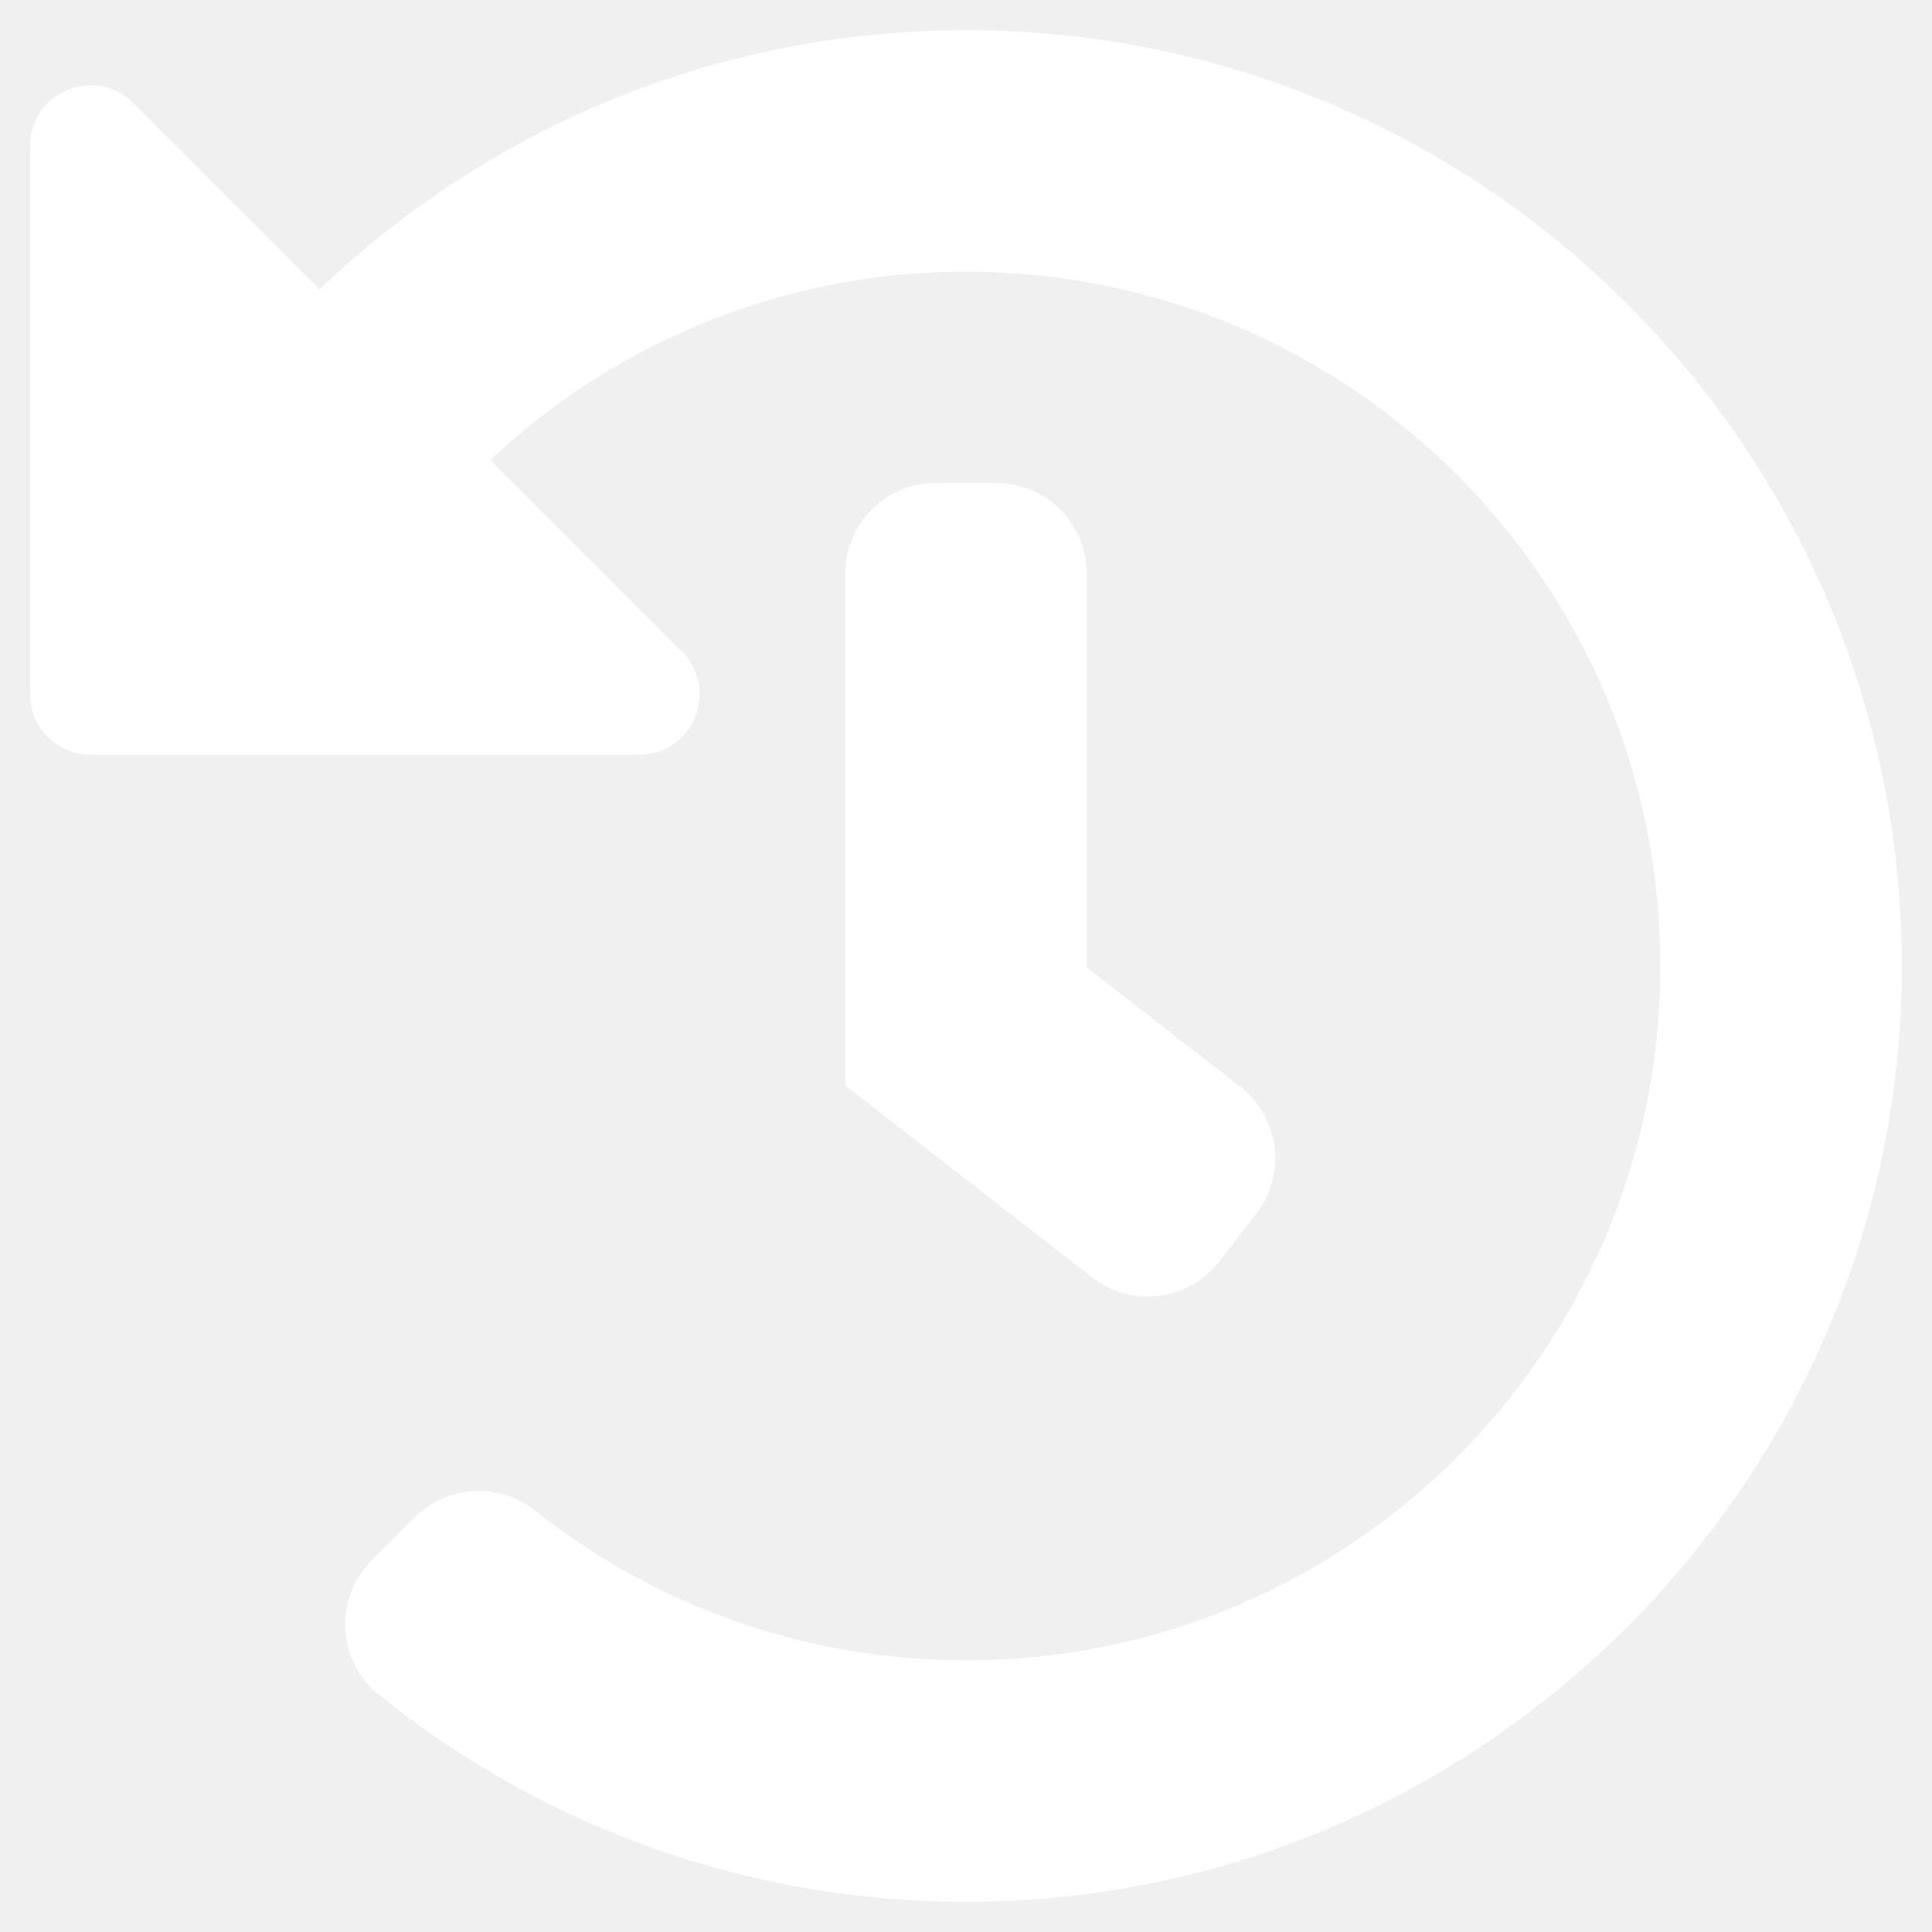
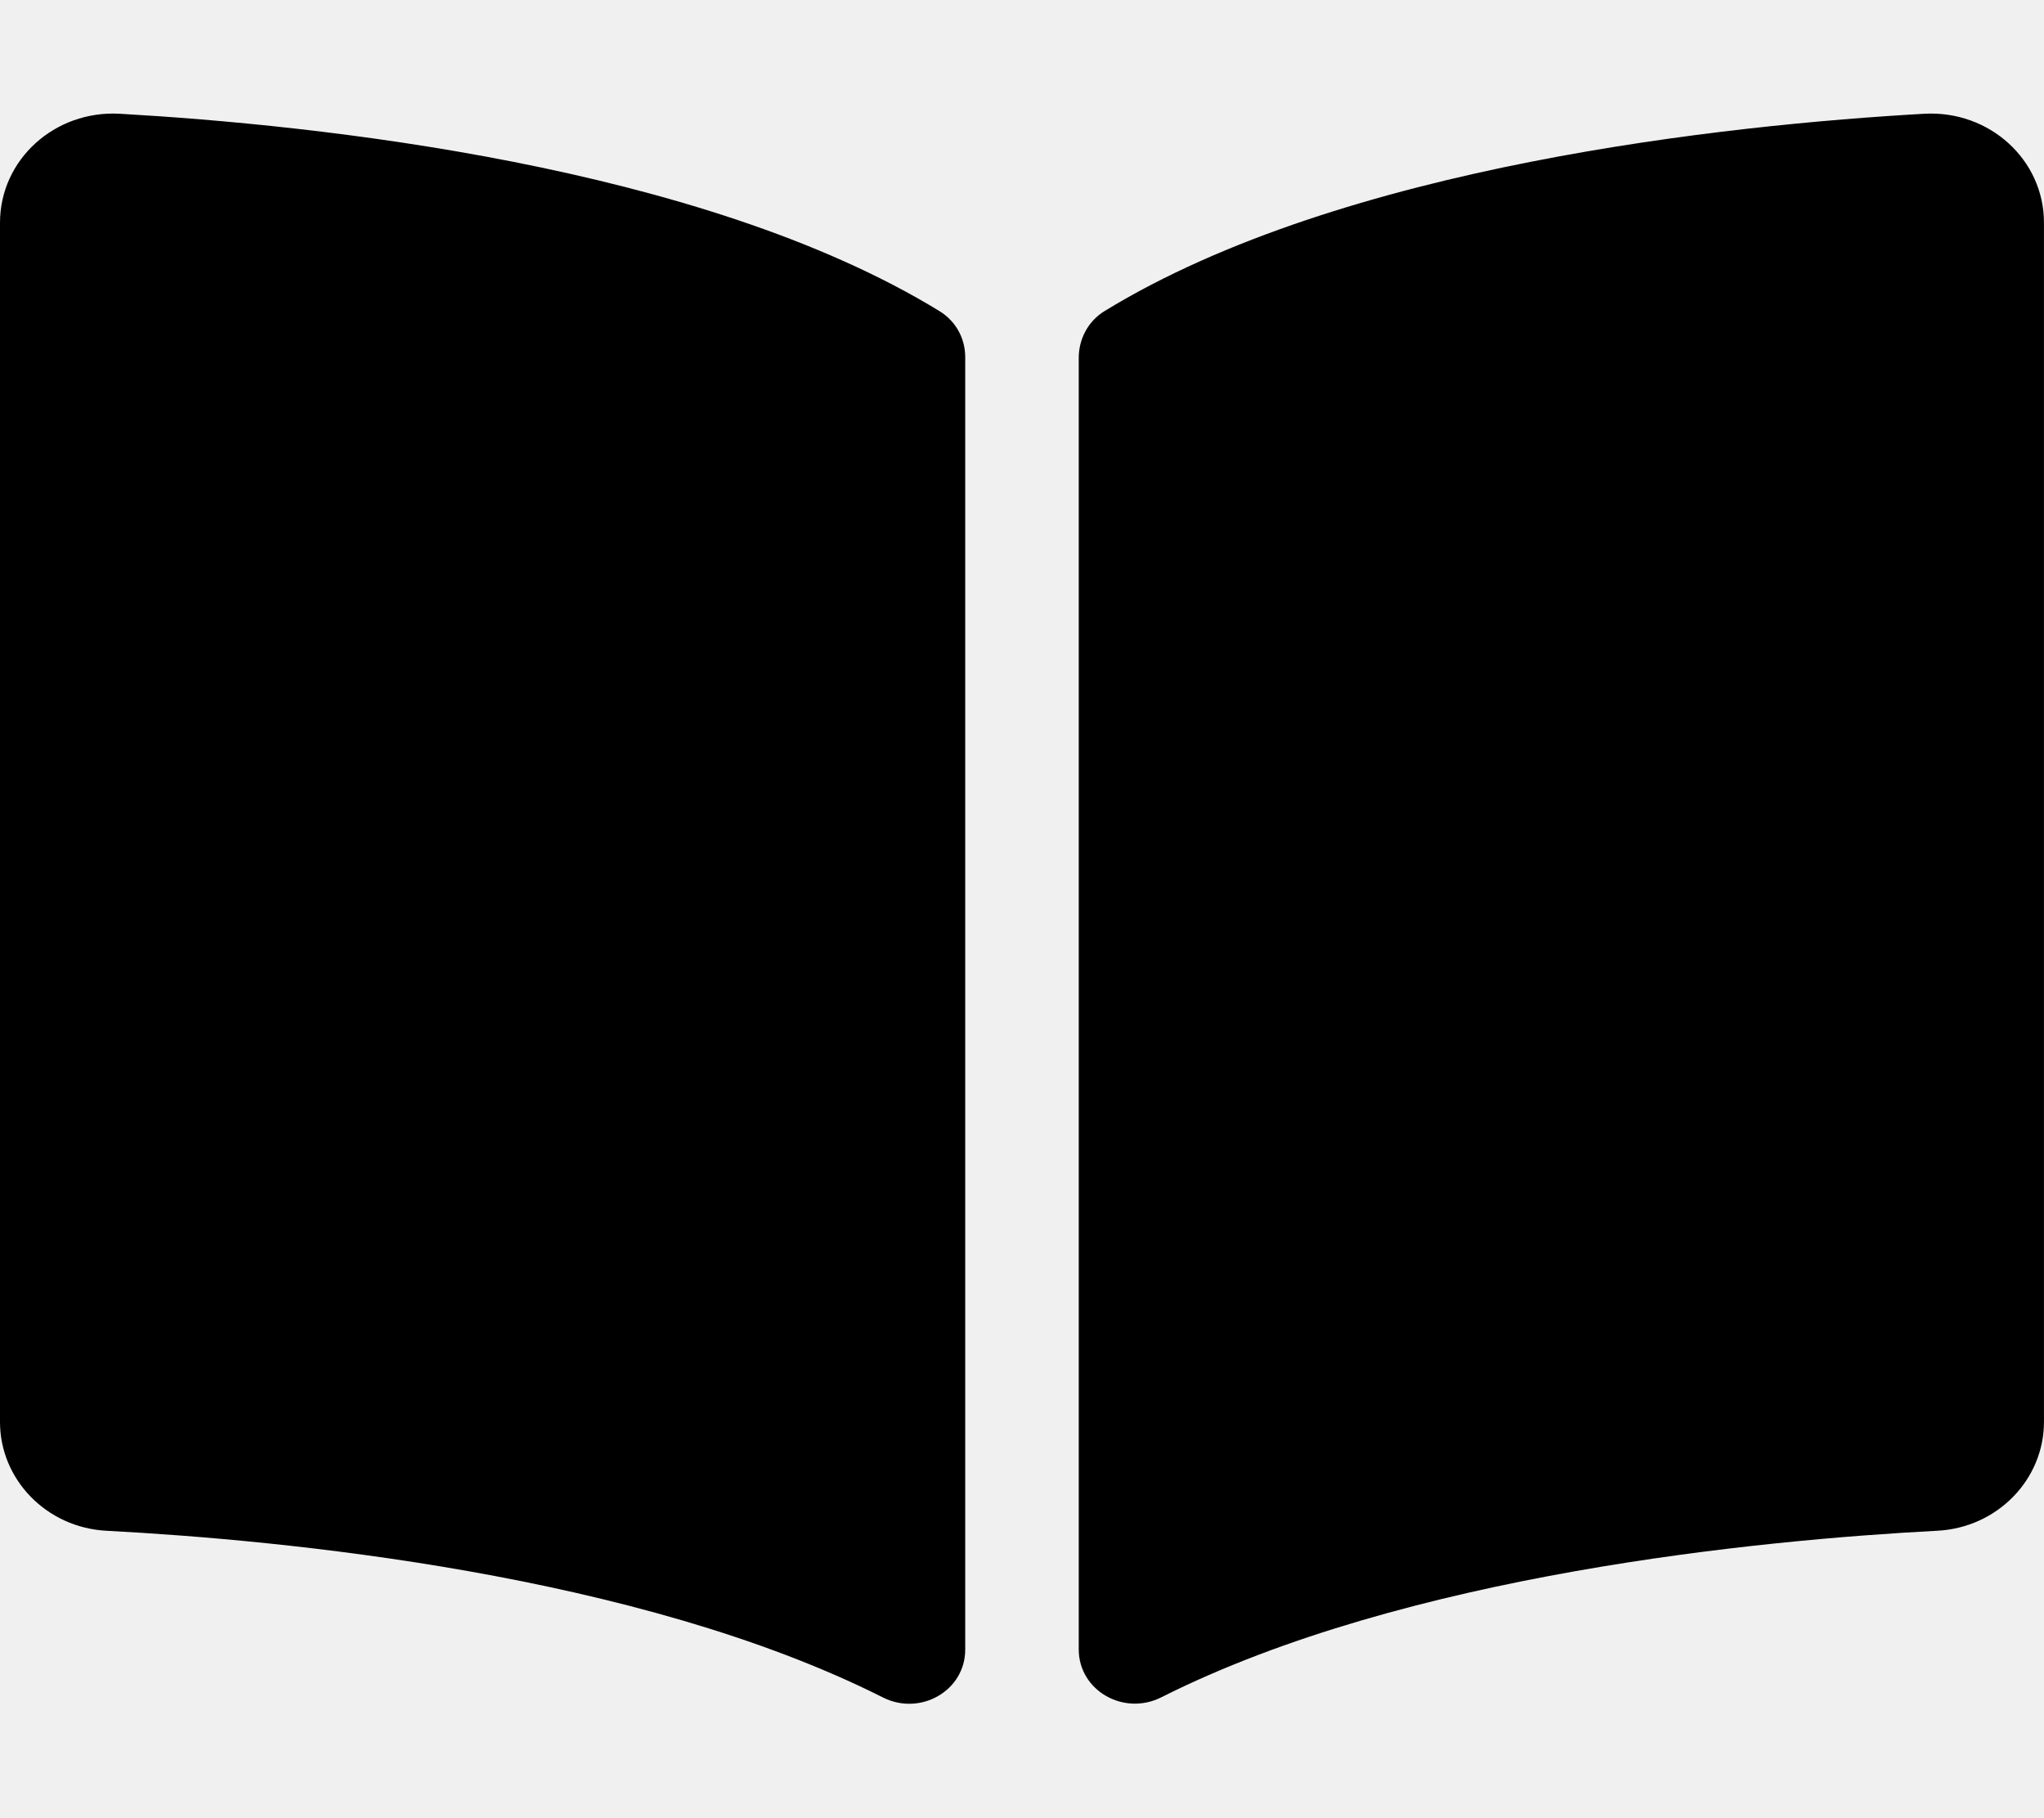
- <svg xmlns="http://www.w3.org/2000/svg" aria-hidden="true" focusable="false" data-prefix="fas" data-icon="history" class="svg-inline--fa fa-history fa-w-16" role="img" viewBox="0 0 512 512">
-   <path fill="#fff" d="M504 255.531c.253 136.64-111.18 248.372-247.82 248.468-59.015.042-113.223-20.53-155.822-54.911-11.077-8.94-11.905-25.541-1.839-35.607l11.267-11.267c8.609-8.609 22.353-9.551 31.891-1.984C173.062 425.135 212.781 440 256 440c101.705 0 184-82.311 184-184 0-101.705-82.311-184-184-184-48.814 0-93.149 18.969-126.068 49.932l50.754 50.754c10.08 10.08 2.941 27.314-11.313 27.314H24c-8.837 0-16-7.163-16-16V38.627c0-14.254 17.234-21.393 27.314-11.314l49.372 49.372C129.209 34.136 189.552 8 256 8c136.81 0 247.747 110.78 248 247.531zm-180.912 78.784l9.823-12.63c8.138-10.463 6.253-25.542-4.21-33.679L288 256.349V152c0-13.255-10.745-24-24-24h-16c-13.255 0-24 10.745-24 24v135.651l65.409 50.874c10.463 8.137 25.541 6.253 33.679-4.21z" />
+ <svg xmlns="http://www.w3.org/2000/svg" aria-hidden="true" focusable="false" data-prefix="fas" data-icon="book-open" class="svg-inline--fa fa-book-open fa-w-18" role="img" viewBox="0 0 576 512">
+   <path fill="currentColor" d="M542.22 32.05c-54.8 3.11-163.72 14.43-230.96 55.59-4.64 2.84-7.27 7.89-7.27 13.17v363.87c0 11.55 12.63 18.85 23.28 13.49 69.18-34.82 169.23-44.32 218.7-46.92 16.89-.89 30.02-14.43 30.02-30.66V62.75c.01-17.71-15.35-31.74-33.77-30.7zM264.73 87.64C197.5 46.48 88.58 35.17 33.78 32.05 15.36 31.01 0 45.04 0 62.75V400.6c0 16.24 13.13 29.78 30.02 30.66 49.49 2.6 149.59 12.11 218.77 46.95 10.62 5.35 23.21-1.94 23.21-13.46V100.63c0-5.29-2.62-10.14-7.27-12.99z" />
</svg>
